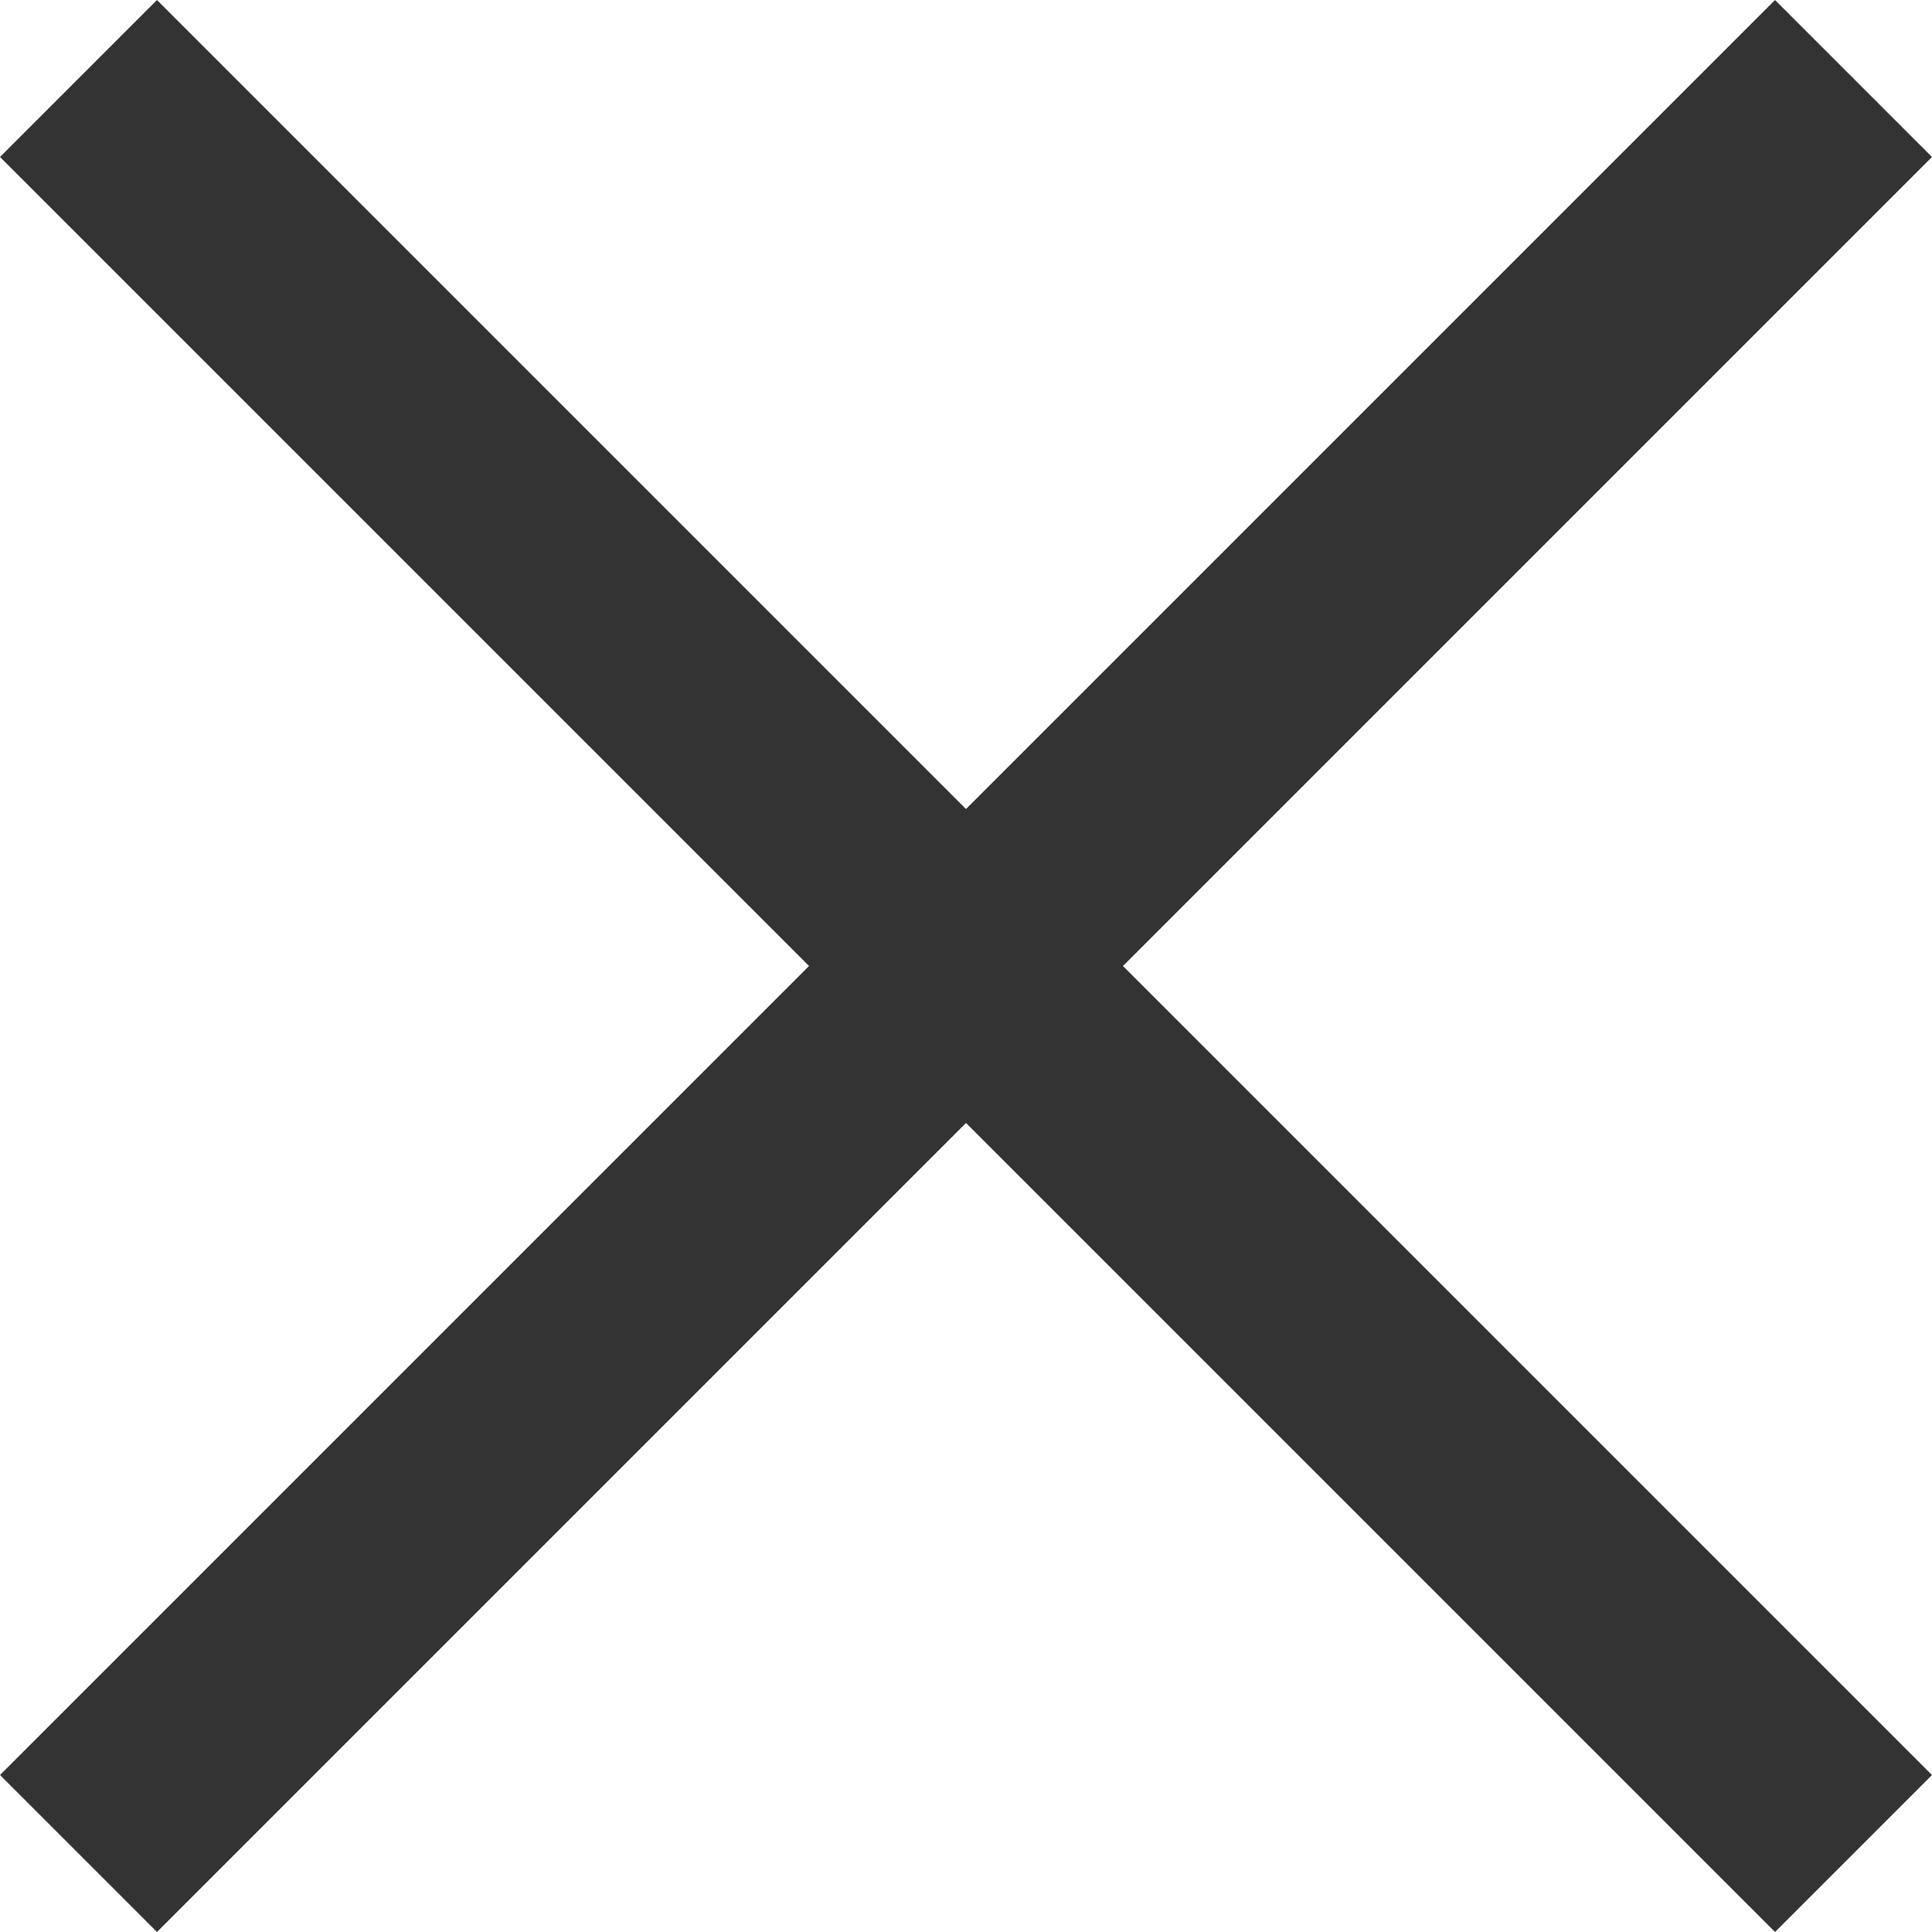
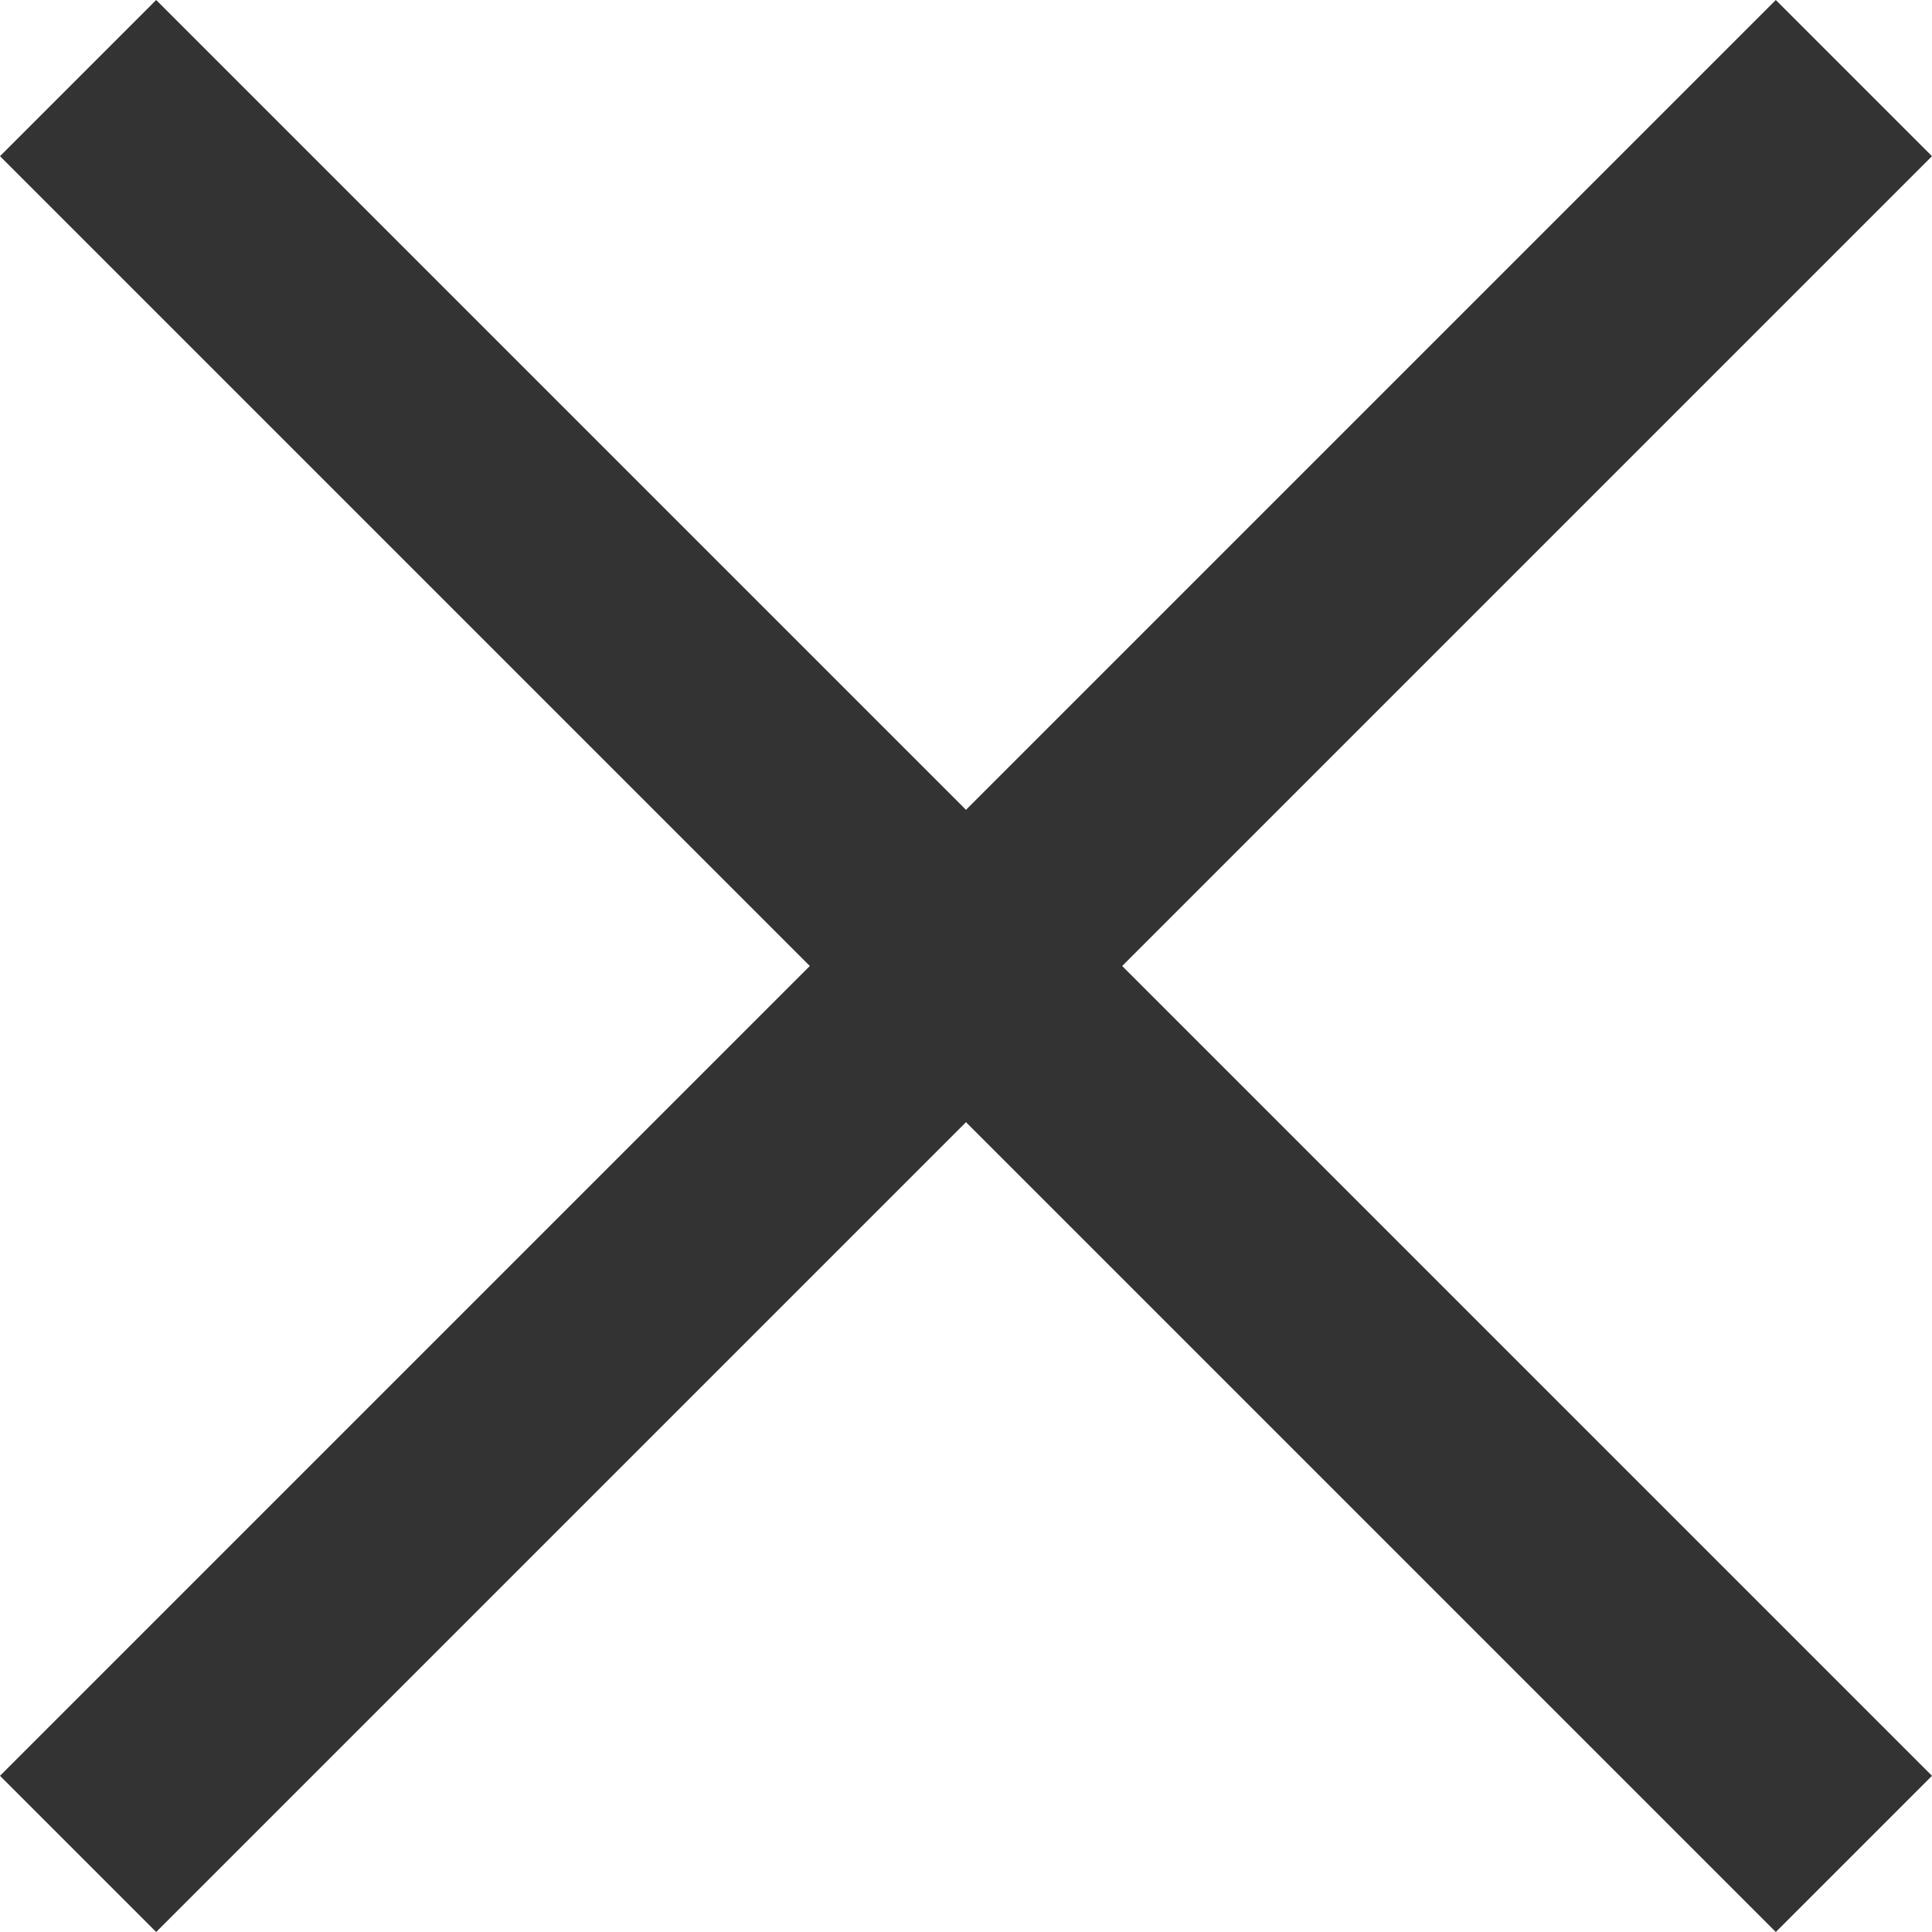
- <svg xmlns="http://www.w3.org/2000/svg" width="12" height="12" viewBox="0 0 12 12" fill="none">
-   <path fill-rule="evenodd" clip-rule="evenodd" d="M5.025 6L0 0.975L0.975 0L6 5.025L11.025 0L12 0.975L6.975 6L12 11.025L11.025 12L6 6.975L0.975 12L0 11.025L5.025 6Z" fill="#333333" />
+ <svg xmlns="http://www.w3.org/2000/svg" viewBox="0 0 12 12" fill="none">
+   <path fill-rule="evenodd" clip-rule="evenodd" d="m5.03 6-5.03-5.03.97-.97 5.03 5.03 5.03-5.03.97.97-5.03 5.03 5.03 5.03-.97.97-5.03-5.03-5.03 5.03-.97-.97 5.03-5.03Z" fill="#333" />
</svg>
